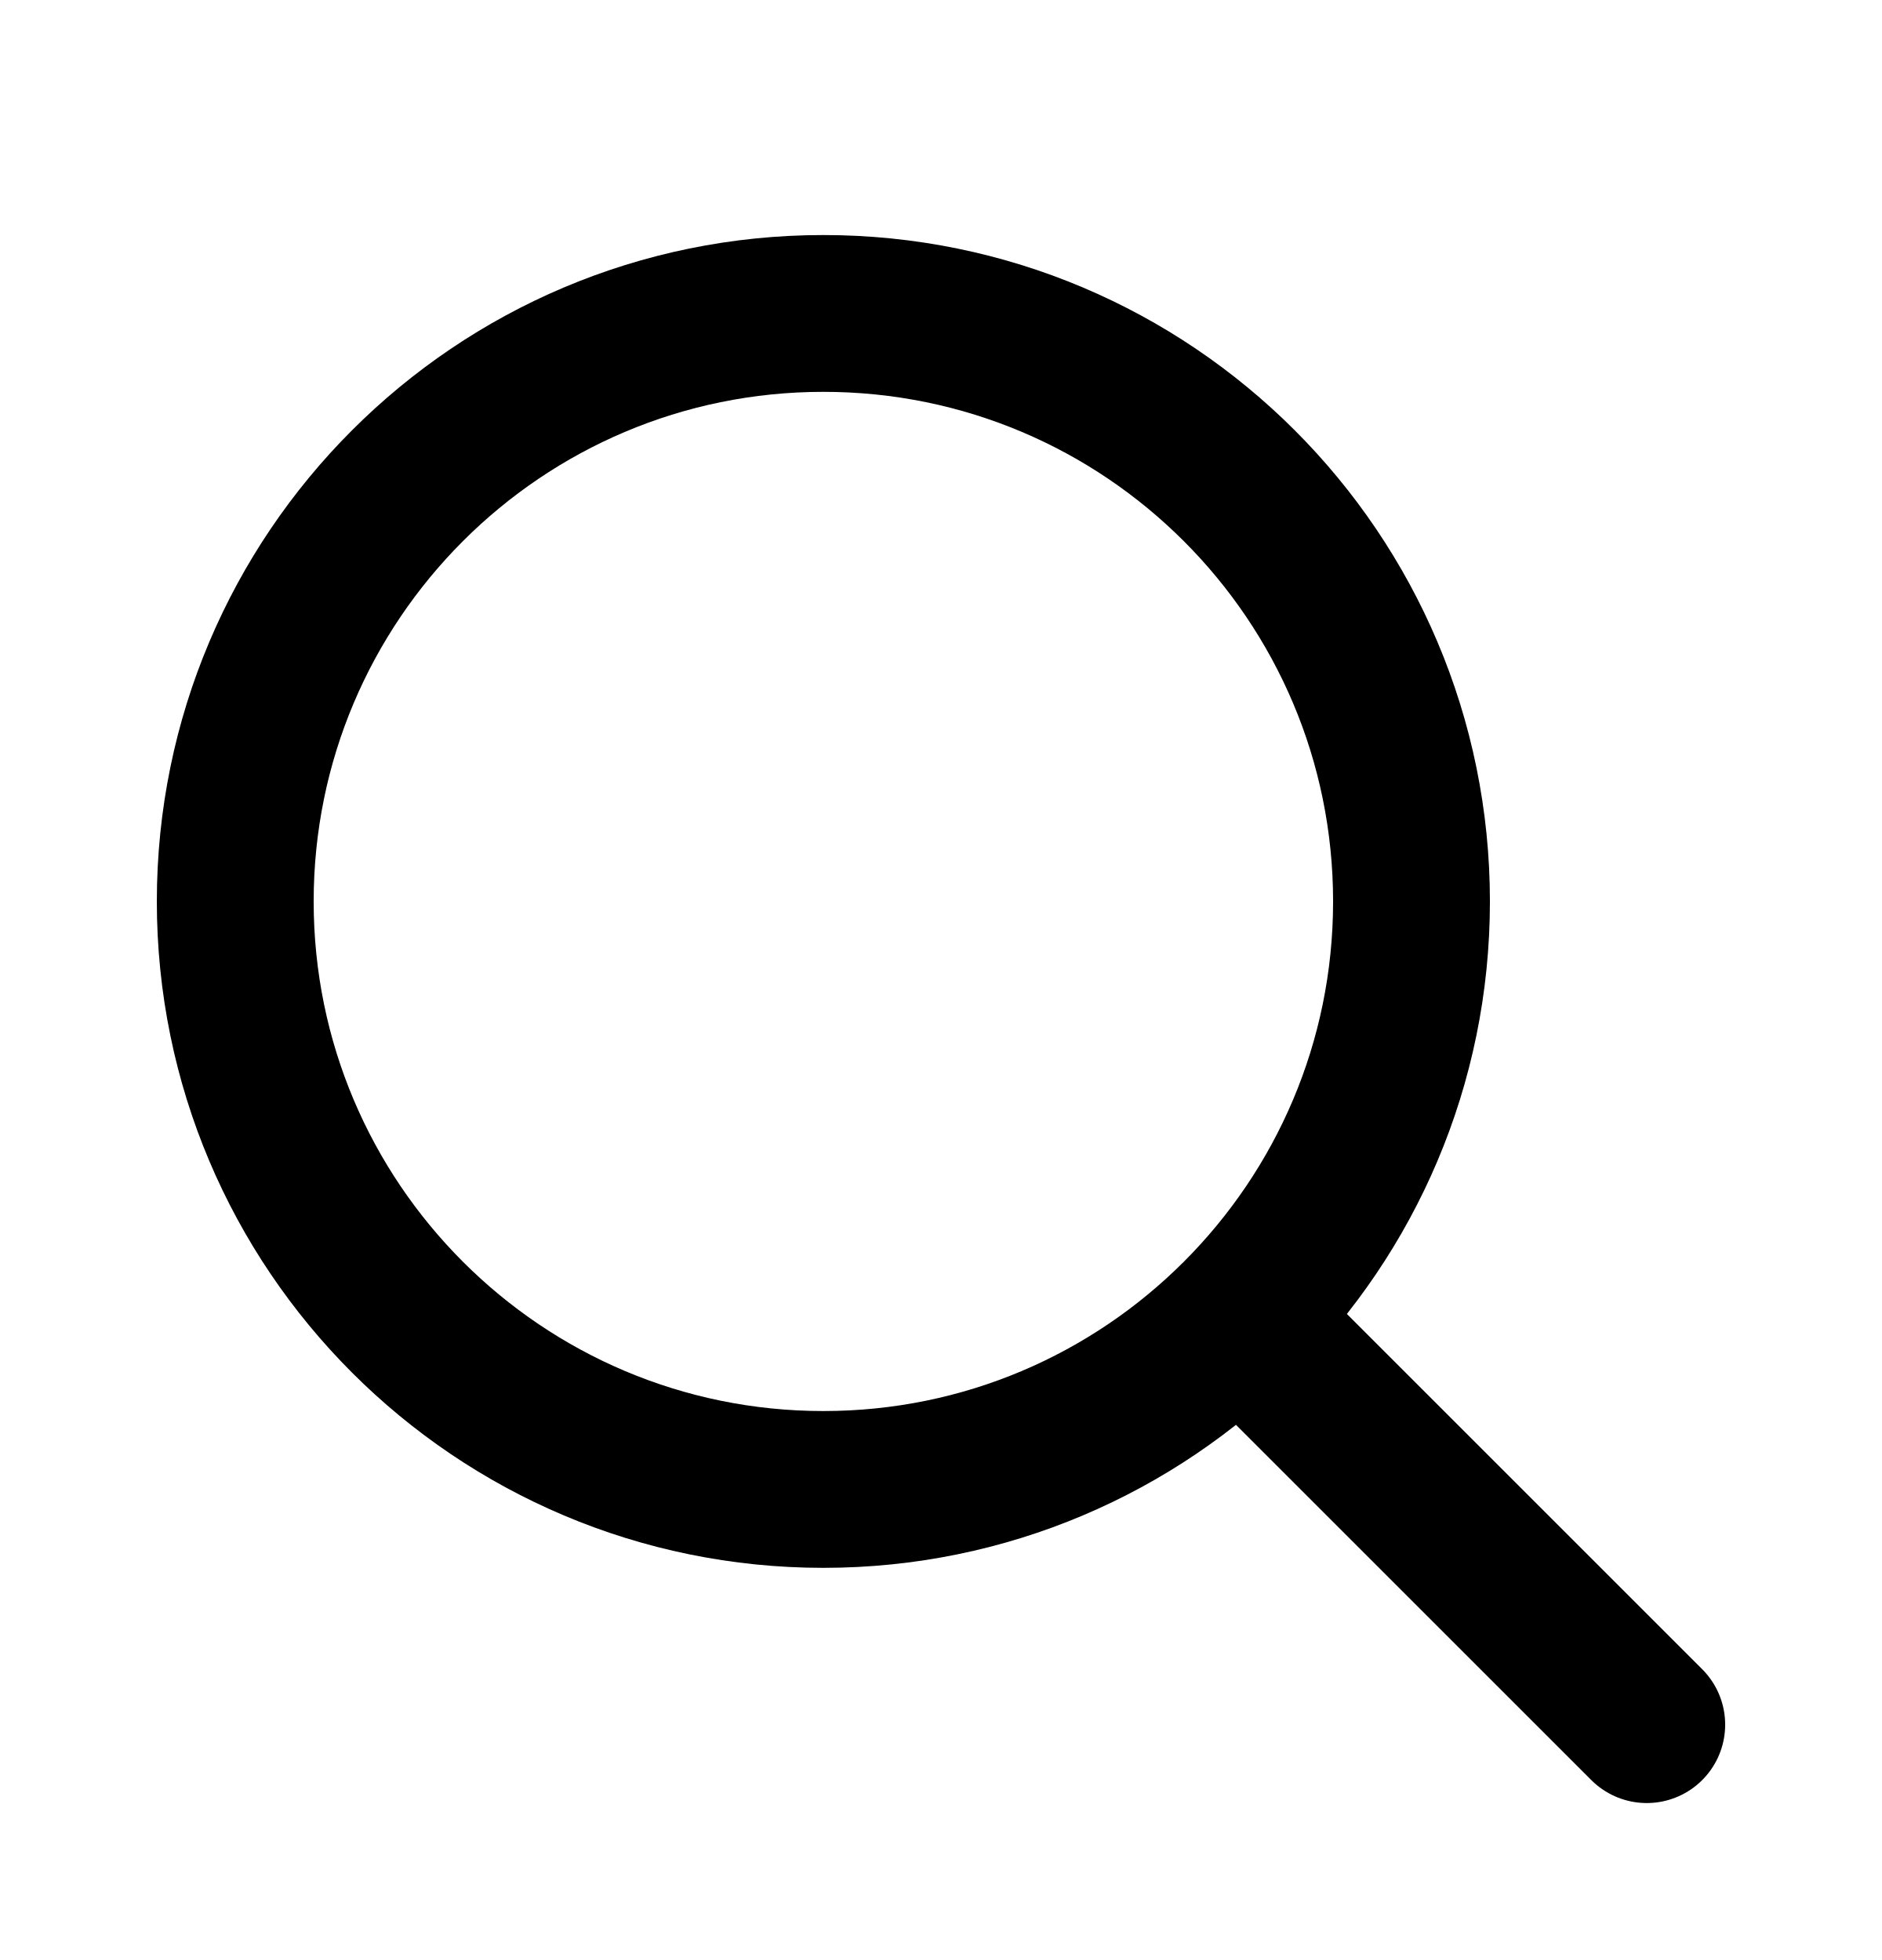
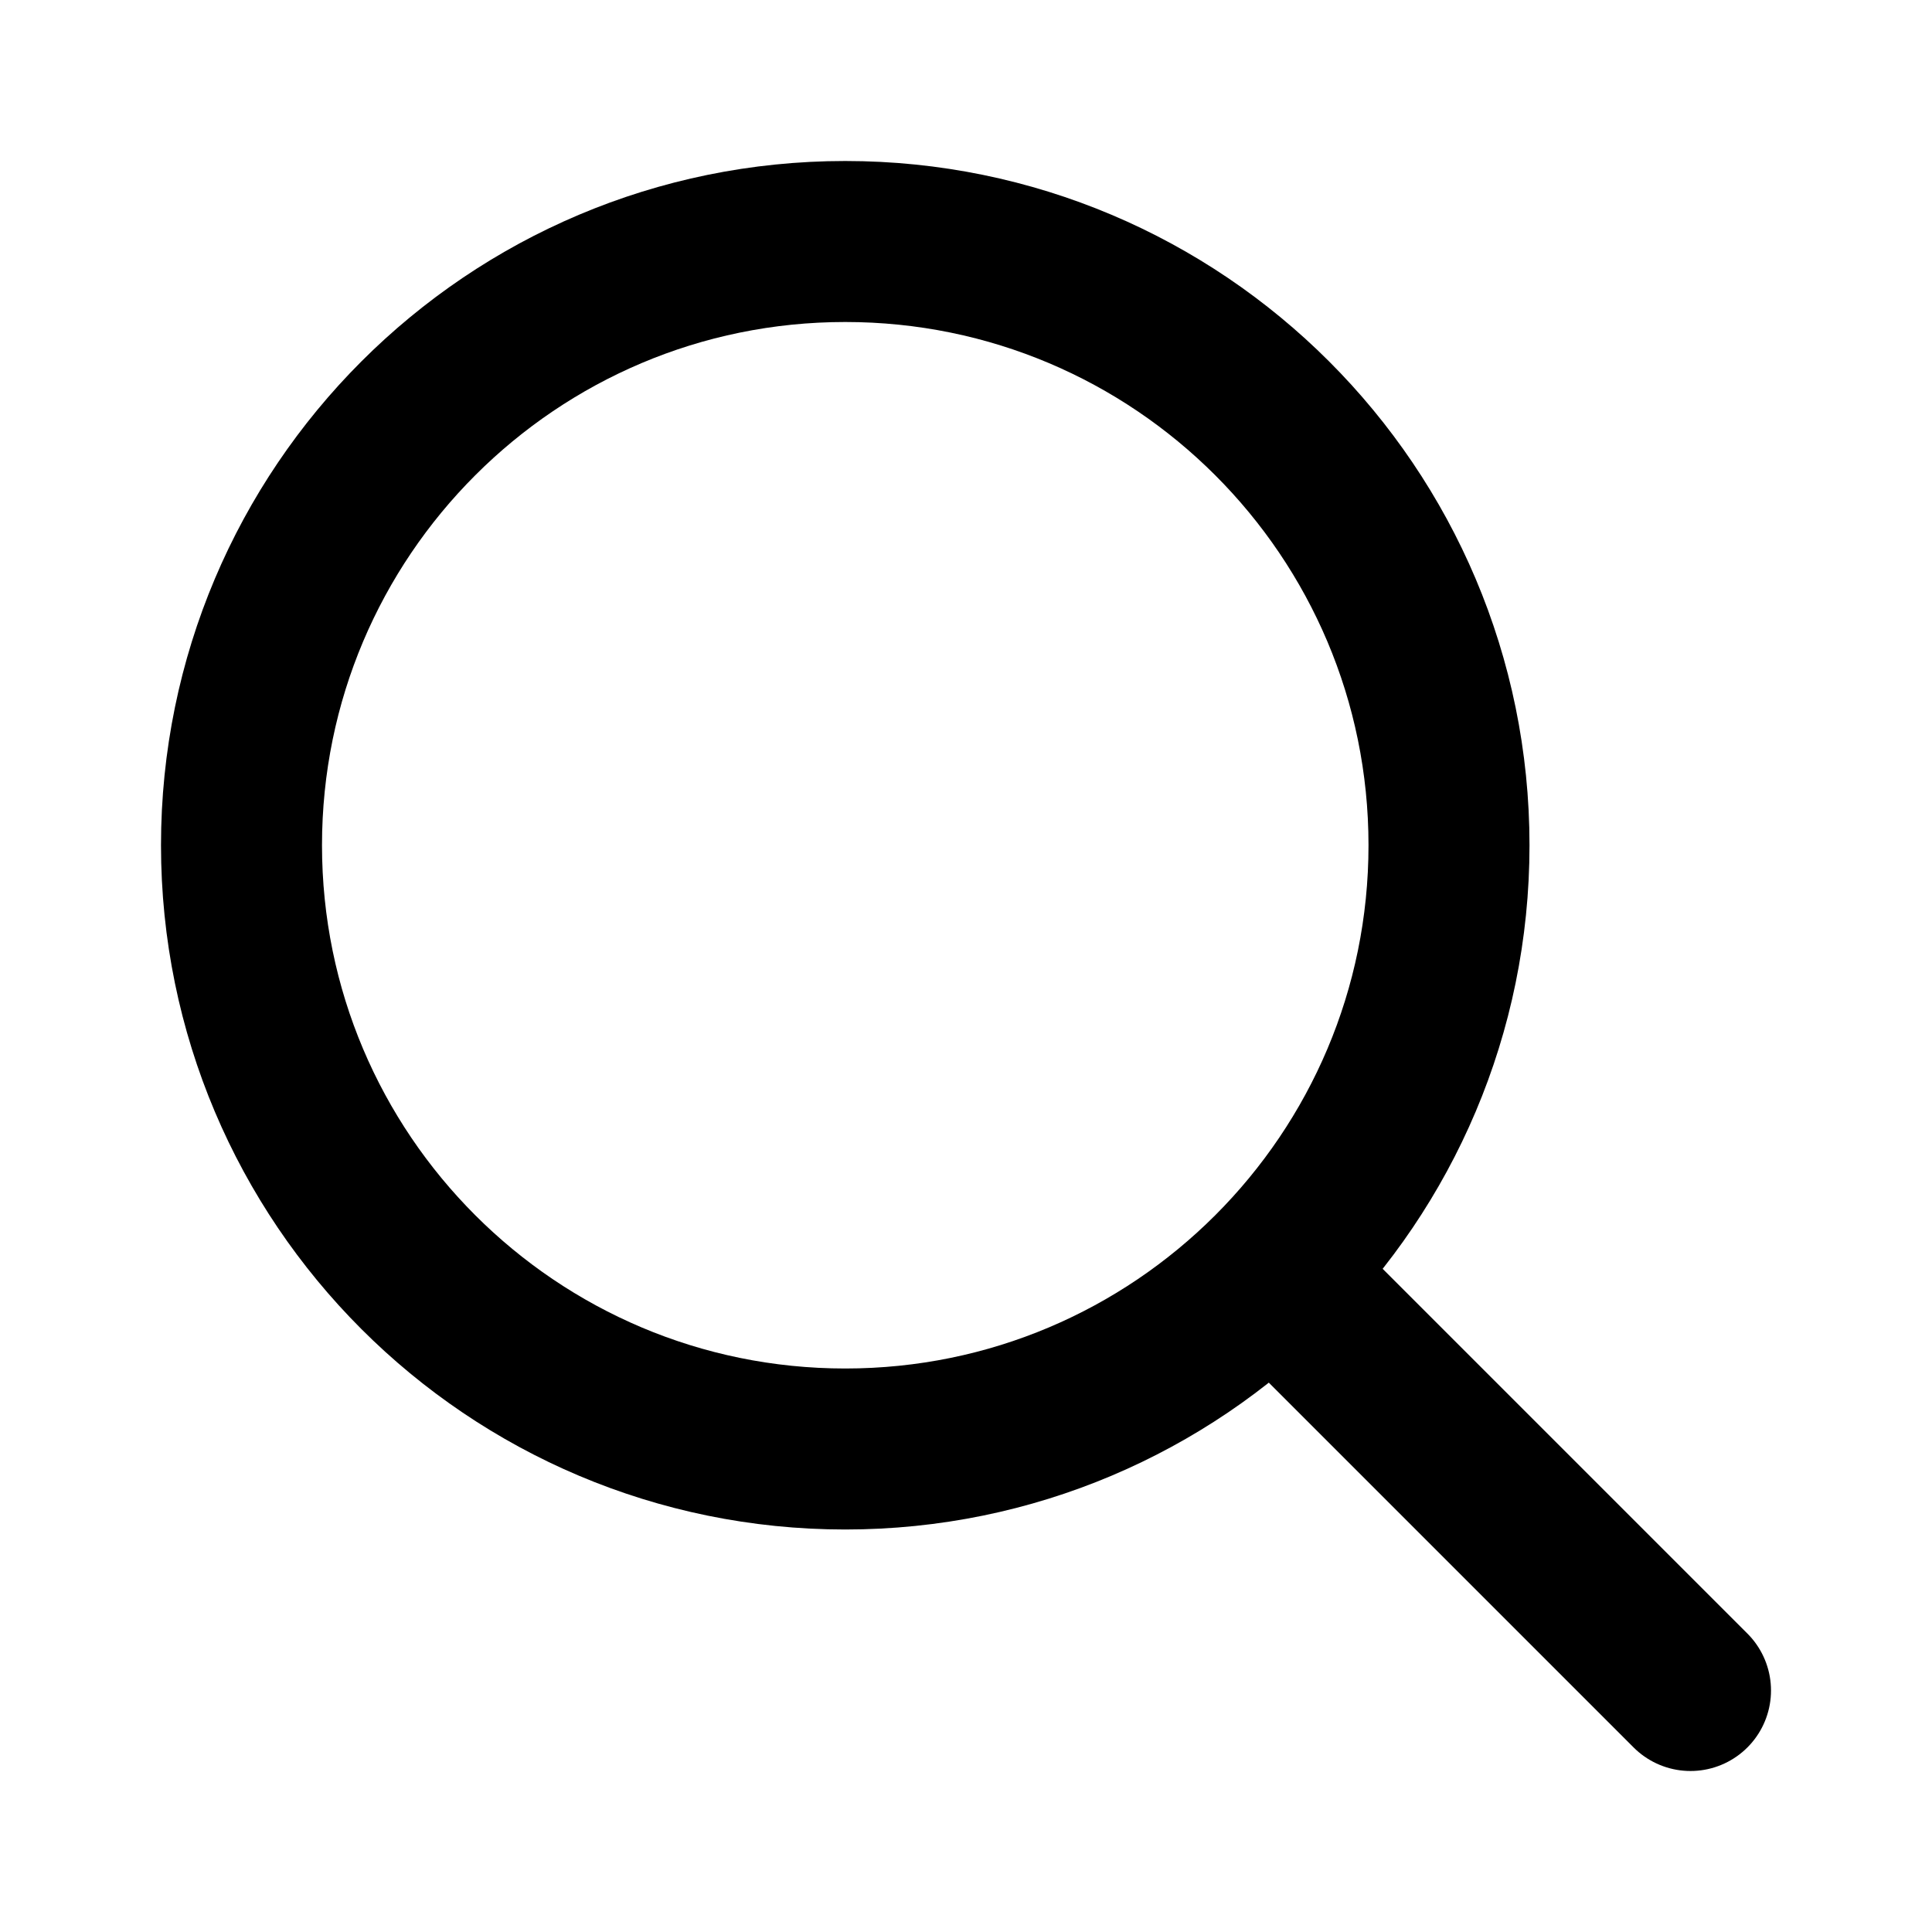
- <svg xmlns="http://www.w3.org/2000/svg" width="24" height="25" viewBox="0 0 24 25" fill="none">
-   <path d="M10.5 18.998C14.642 18.998 18 15.64 18 11.498C18 7.356 14.642 3.998 10.5 3.998C6.358 3.998 3 7.356 3 11.498C3 15.64 6.358 18.998 10.5 18.998Z" stroke="currentColor" stroke-width="2" stroke-linecap="round" stroke-linejoin="round" />
-   <path d="M21 21.998L16 16.998" stroke="currentColor" stroke-width="2" stroke-linecap="round" stroke-linejoin="round" />
+ <svg xmlns="http://www.w3.org/2000/svg" width="24" height="24" viewBox="0 0 24 24" fill="none">
+   <path d="M10.5 18C14.642 18 18 14.642 18 10.5C18 6.358 14.642 3 10.5 3C6.358 3 3 6.358 3 10.5C3 14.642 6.358 18 10.5 18Z" stroke="currentColor" stroke-width="2" stroke-linecap="round" stroke-linejoin="round" />
+   <path d="M21 21L16 16" stroke="currentColor" stroke-width="2" stroke-linecap="round" stroke-linejoin="round" />
</svg>
